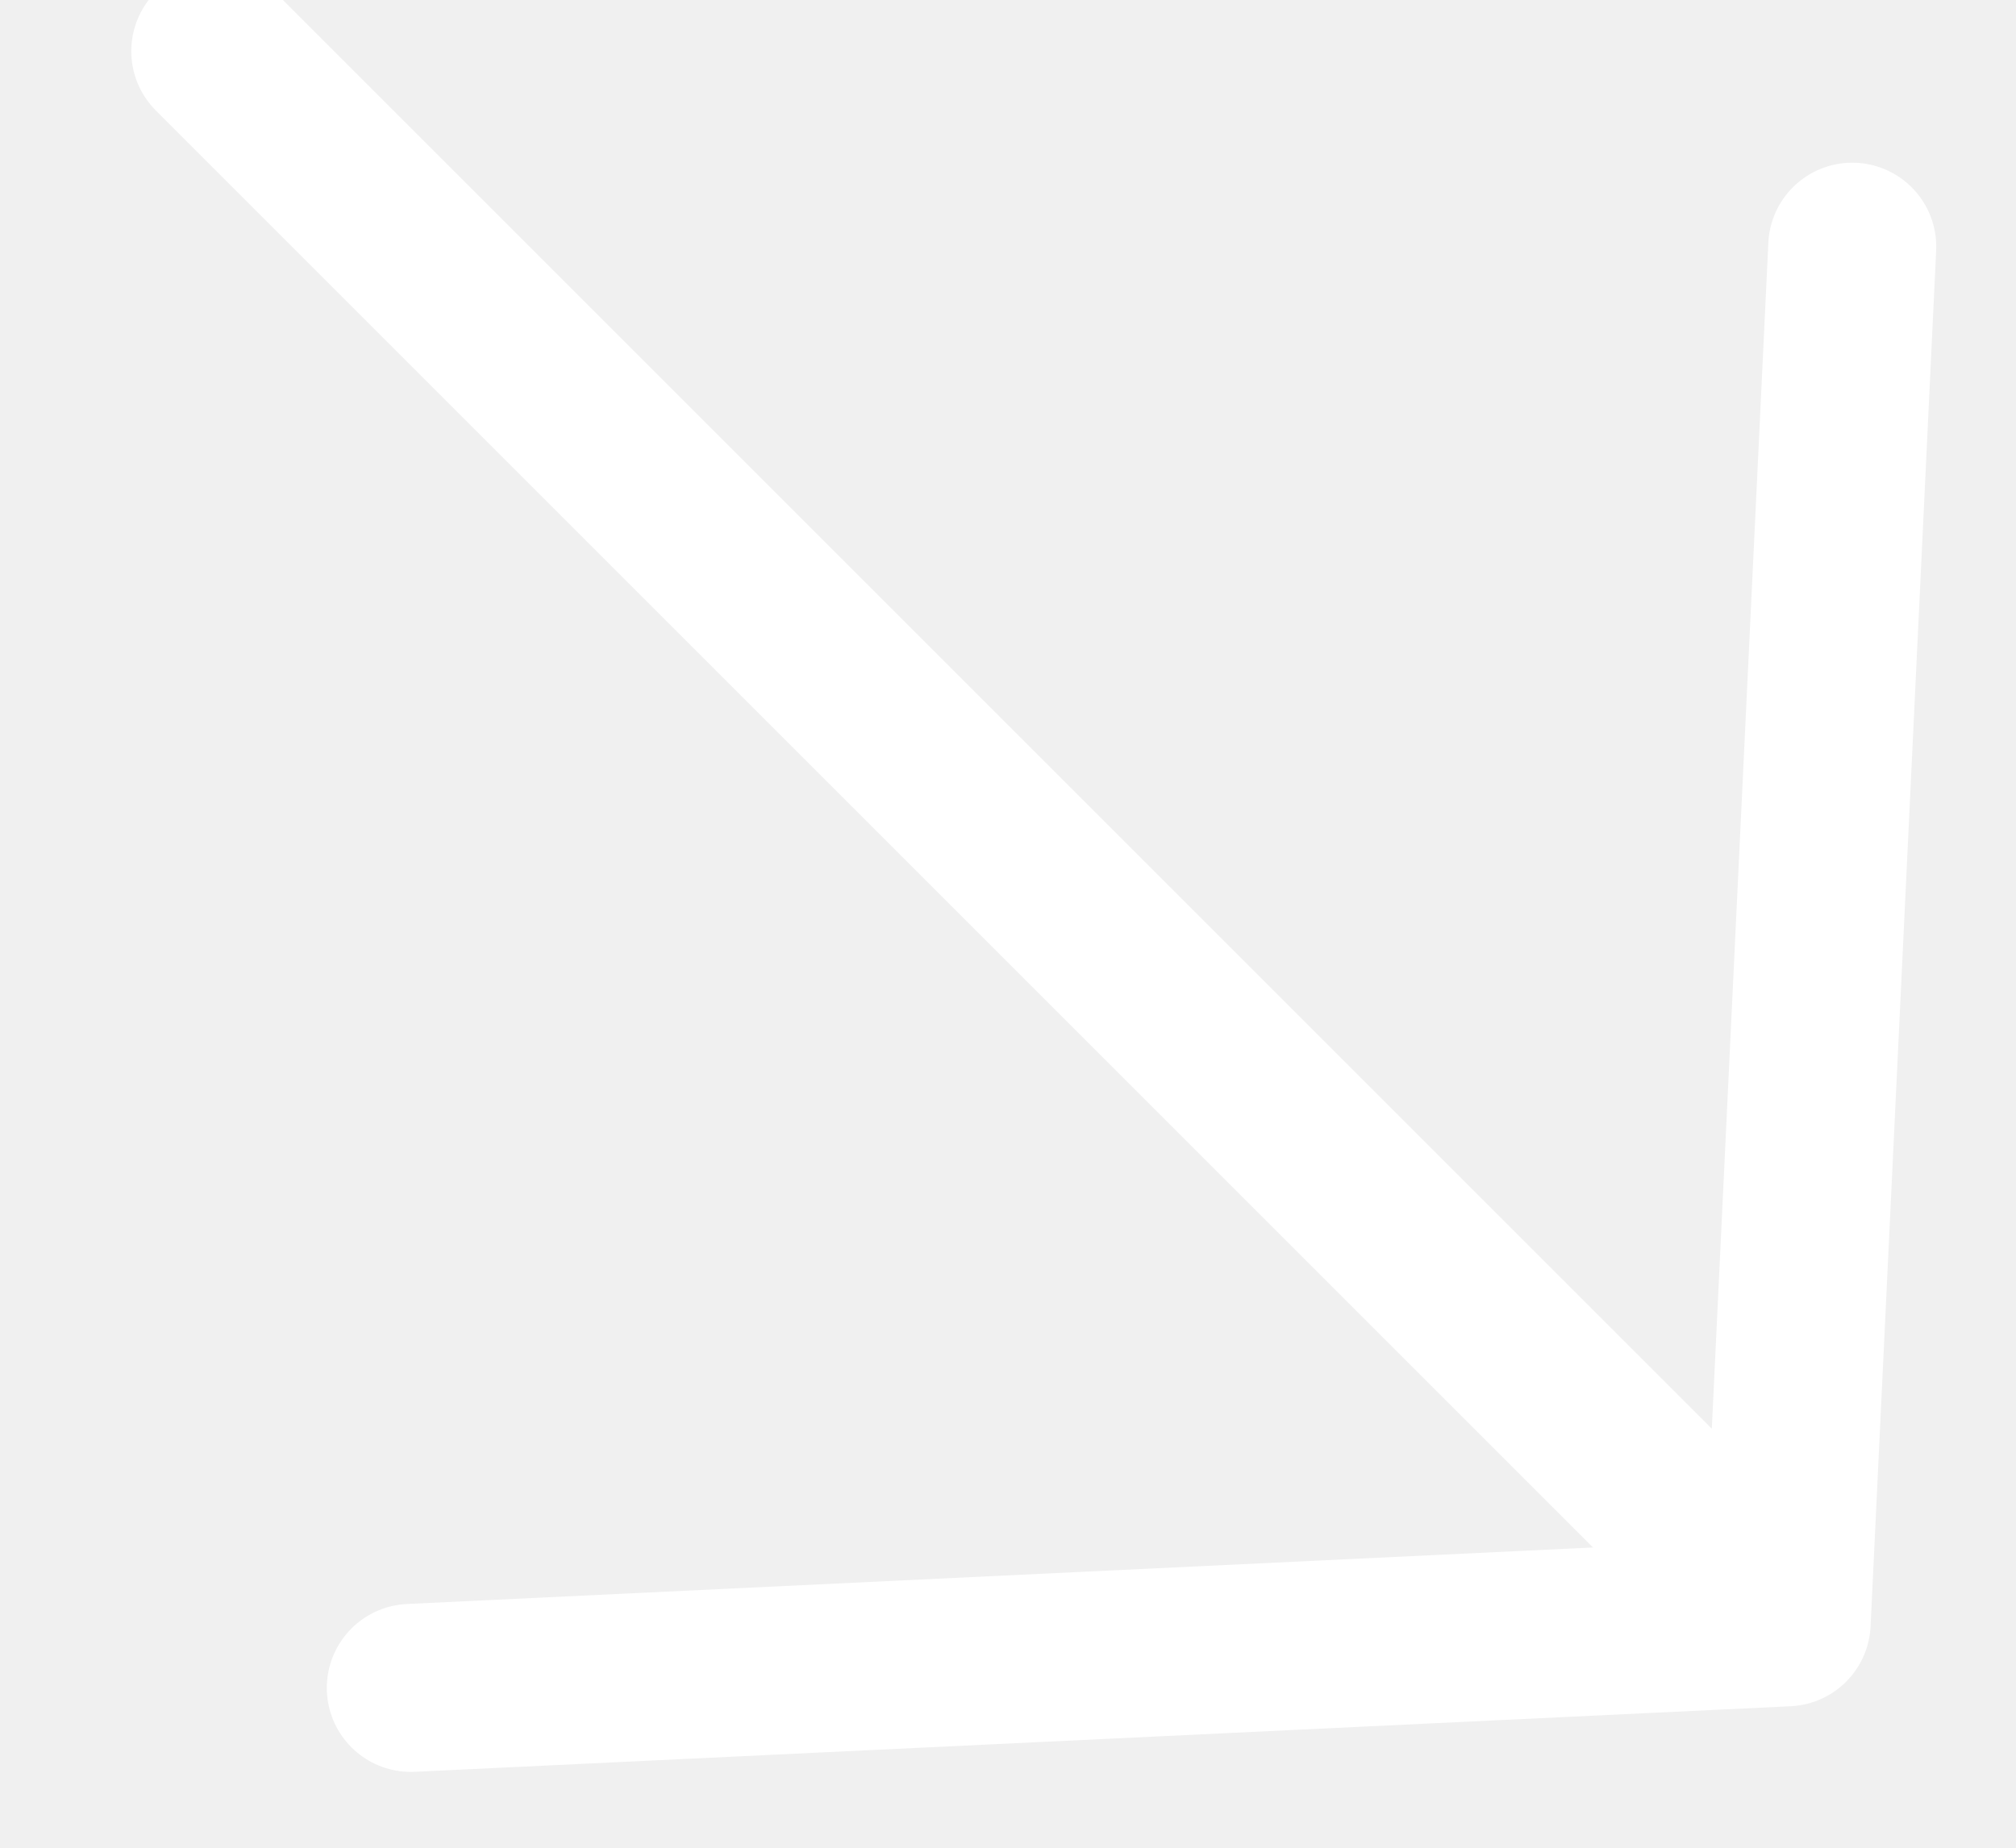
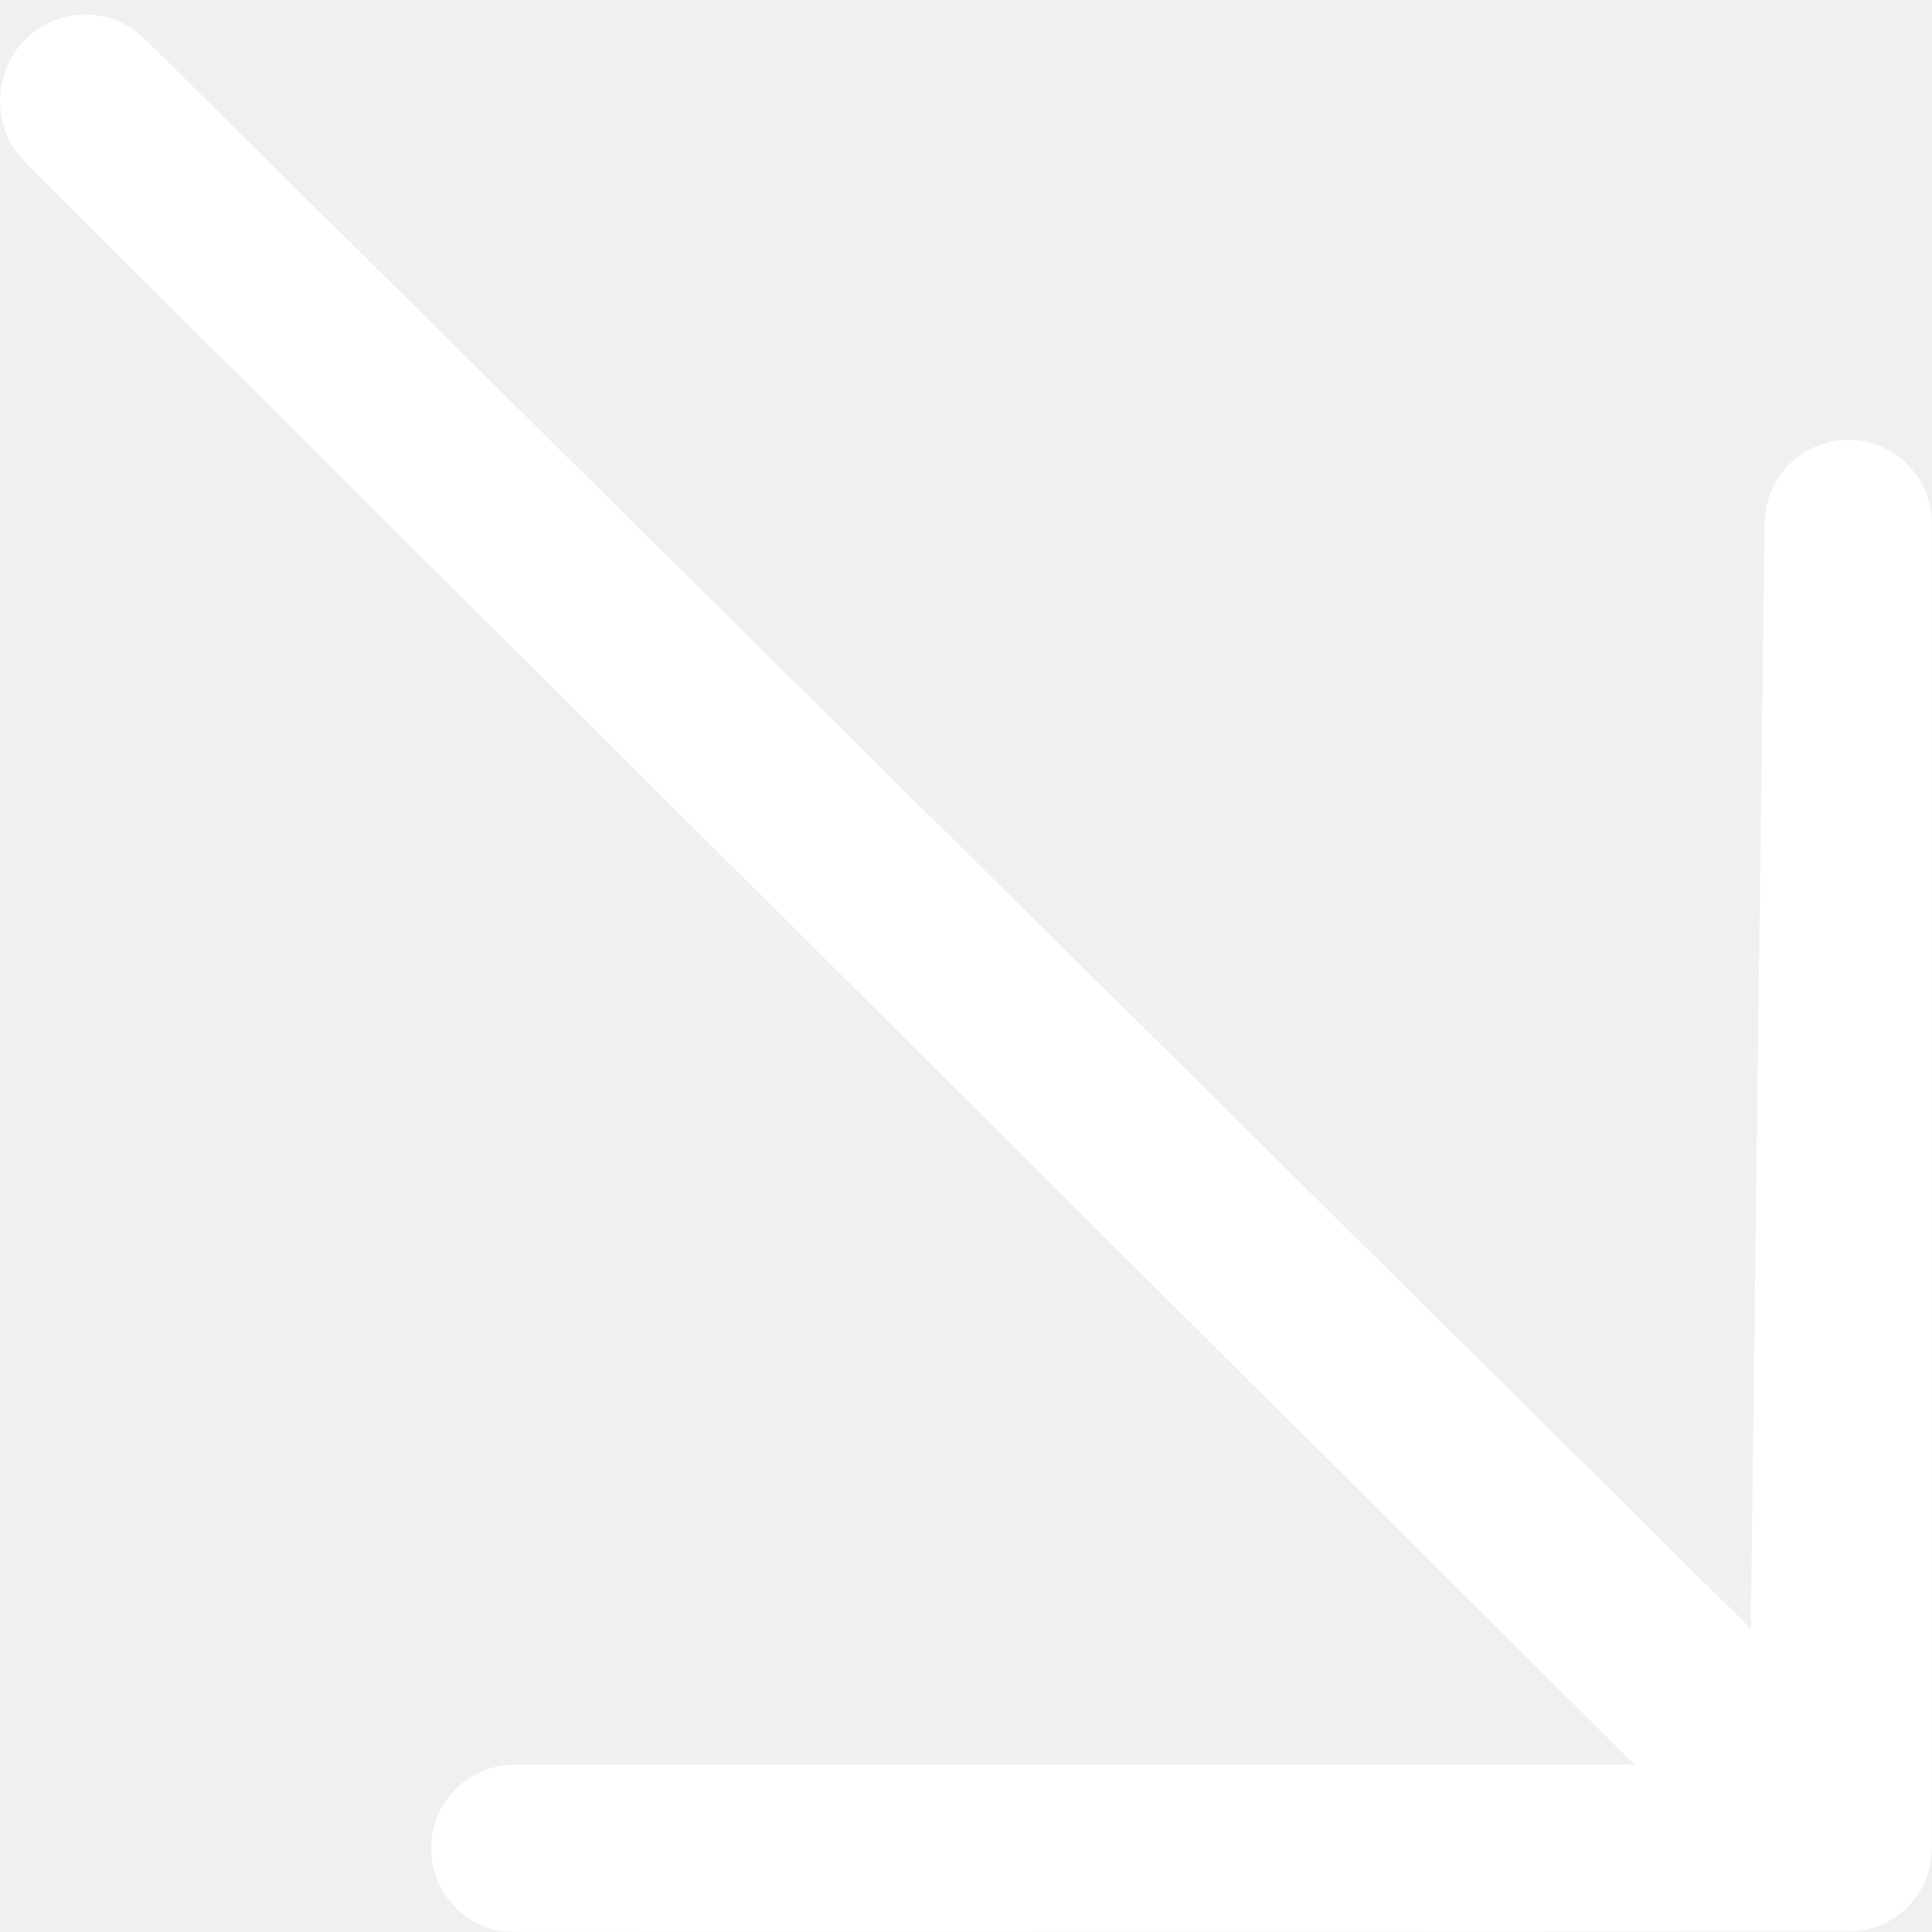
- <svg xmlns="http://www.w3.org/2000/svg" width="12px" height="11px" viewBox="0 0 12 11" version="1.1">
-   <g id="Page-1" stroke="none" stroke-width="1" fill="none" fill-rule="evenodd" stroke-linecap="round" stroke-linejoin="round">
-     <g id="spotify-slide" transform="translate(-1019, -825)" stroke="#FFFFFF">
-       <g id="Group" transform="translate(1015.773, 818.3781)">
-         <path d="M8.294,17.756 L2.779,11.689 L8.294,5.622 M3.049,11.689 L16.007,11.689" id="Combined-Shape" transform="translate(9.271351, 11.6892) rotate(-135) translate(-9.271351, -11.6892) " />
-       </g>
+ <svg xmlns="http://www.w3.org/2000/svg" width="11px" height="11px" viewBox="0 0 11 11" version="1.1">
+   <g id="Page-1" stroke="none" stroke-width="1" fill="none" fill-rule="evenodd">
+     <g id="Artboard" transform="translate(-349, -293)" fill="#FFFFFF" fill-rule="nonzero">
+       <path d="M351.867,293.086 L351.953,293.083 L359.546,293.086 C359.764,293.096 359.944,293.253 359.989,293.46 L359.999,293.539 L359.999,301.078 C360.012,301.341 359.809,301.565 359.546,301.577 C359.312,301.588 359.11,301.429 359.059,301.209 L359.047,301.124 L358.968,294.806 L358.953,294.825 L349.829,303.856 C349.639,304.048 349.332,304.048 349.142,303.856 C348.974,303.685 348.955,303.419 349.086,303.227 L349.142,303.159 L358.307,294.035 L351.908,294.035 C351.674,294.024 351.488,293.846 351.458,293.622 L351.455,293.536 C351.466,293.303 351.644,293.116 351.867,293.086 Z" id="Path" transform="translate(354.5, 298.5414) scale(1, -1) translate(-354.5, -298.5414) " />
    </g>
  </g>
</svg>
